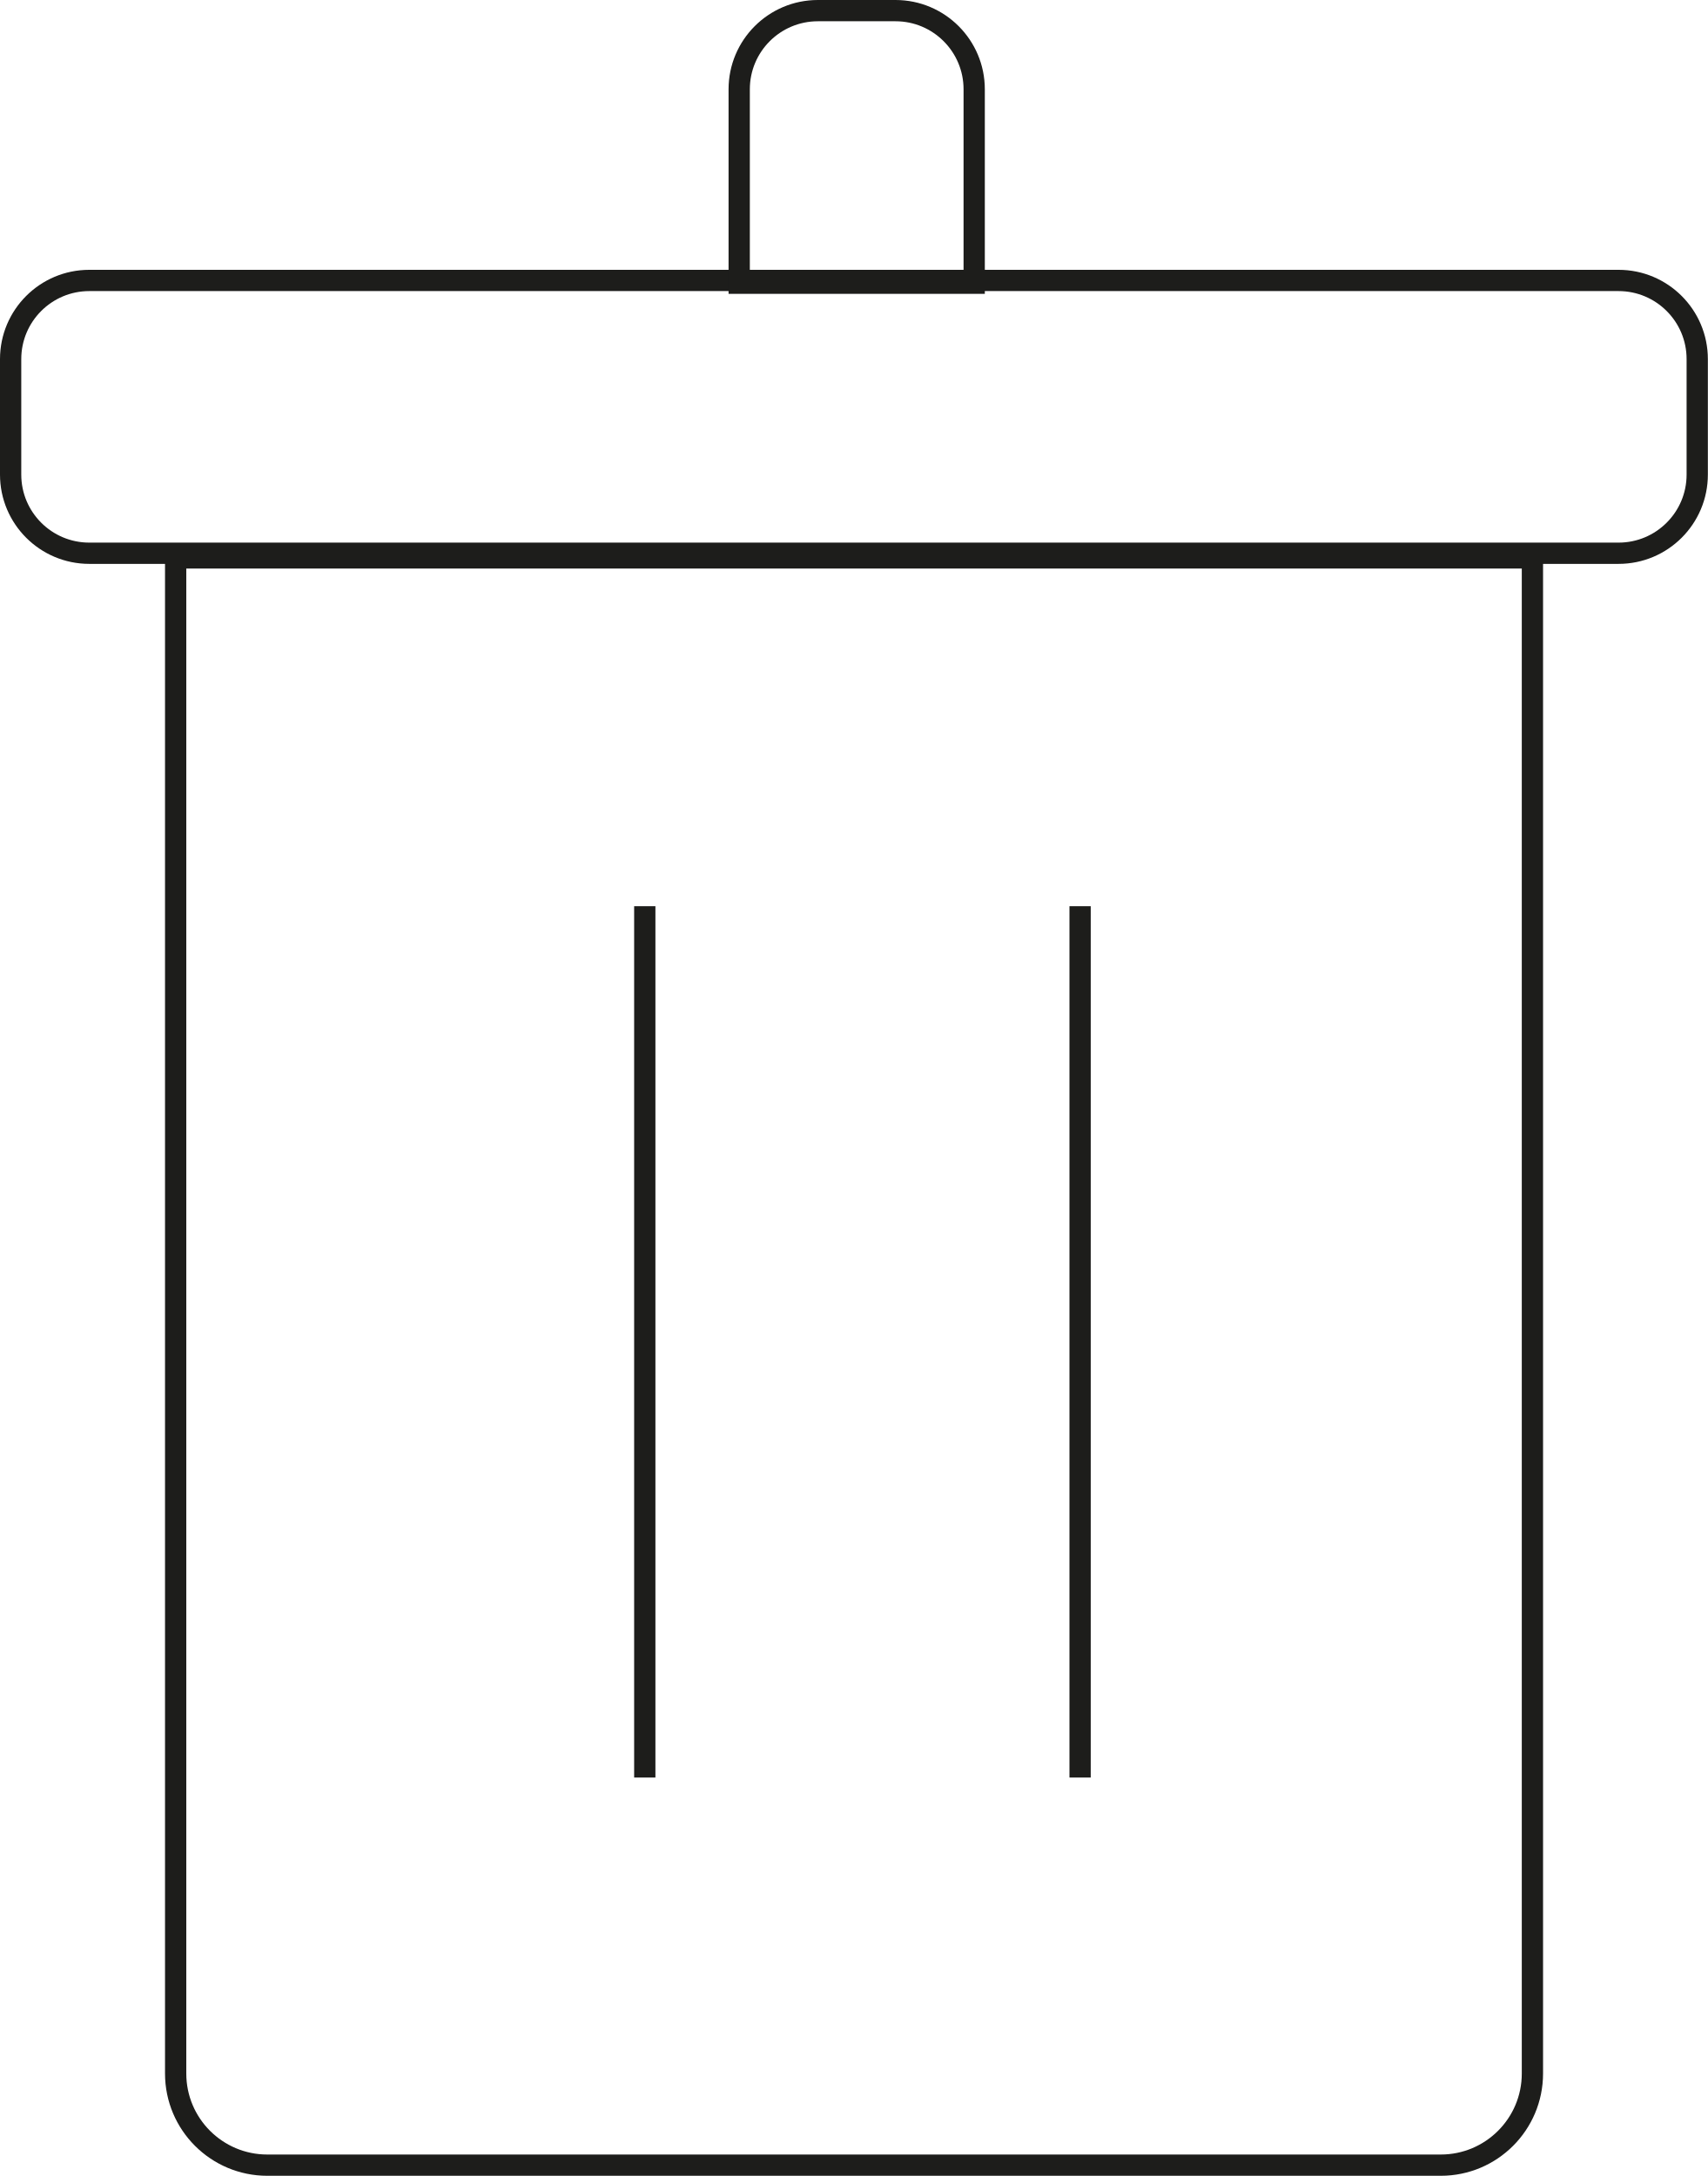
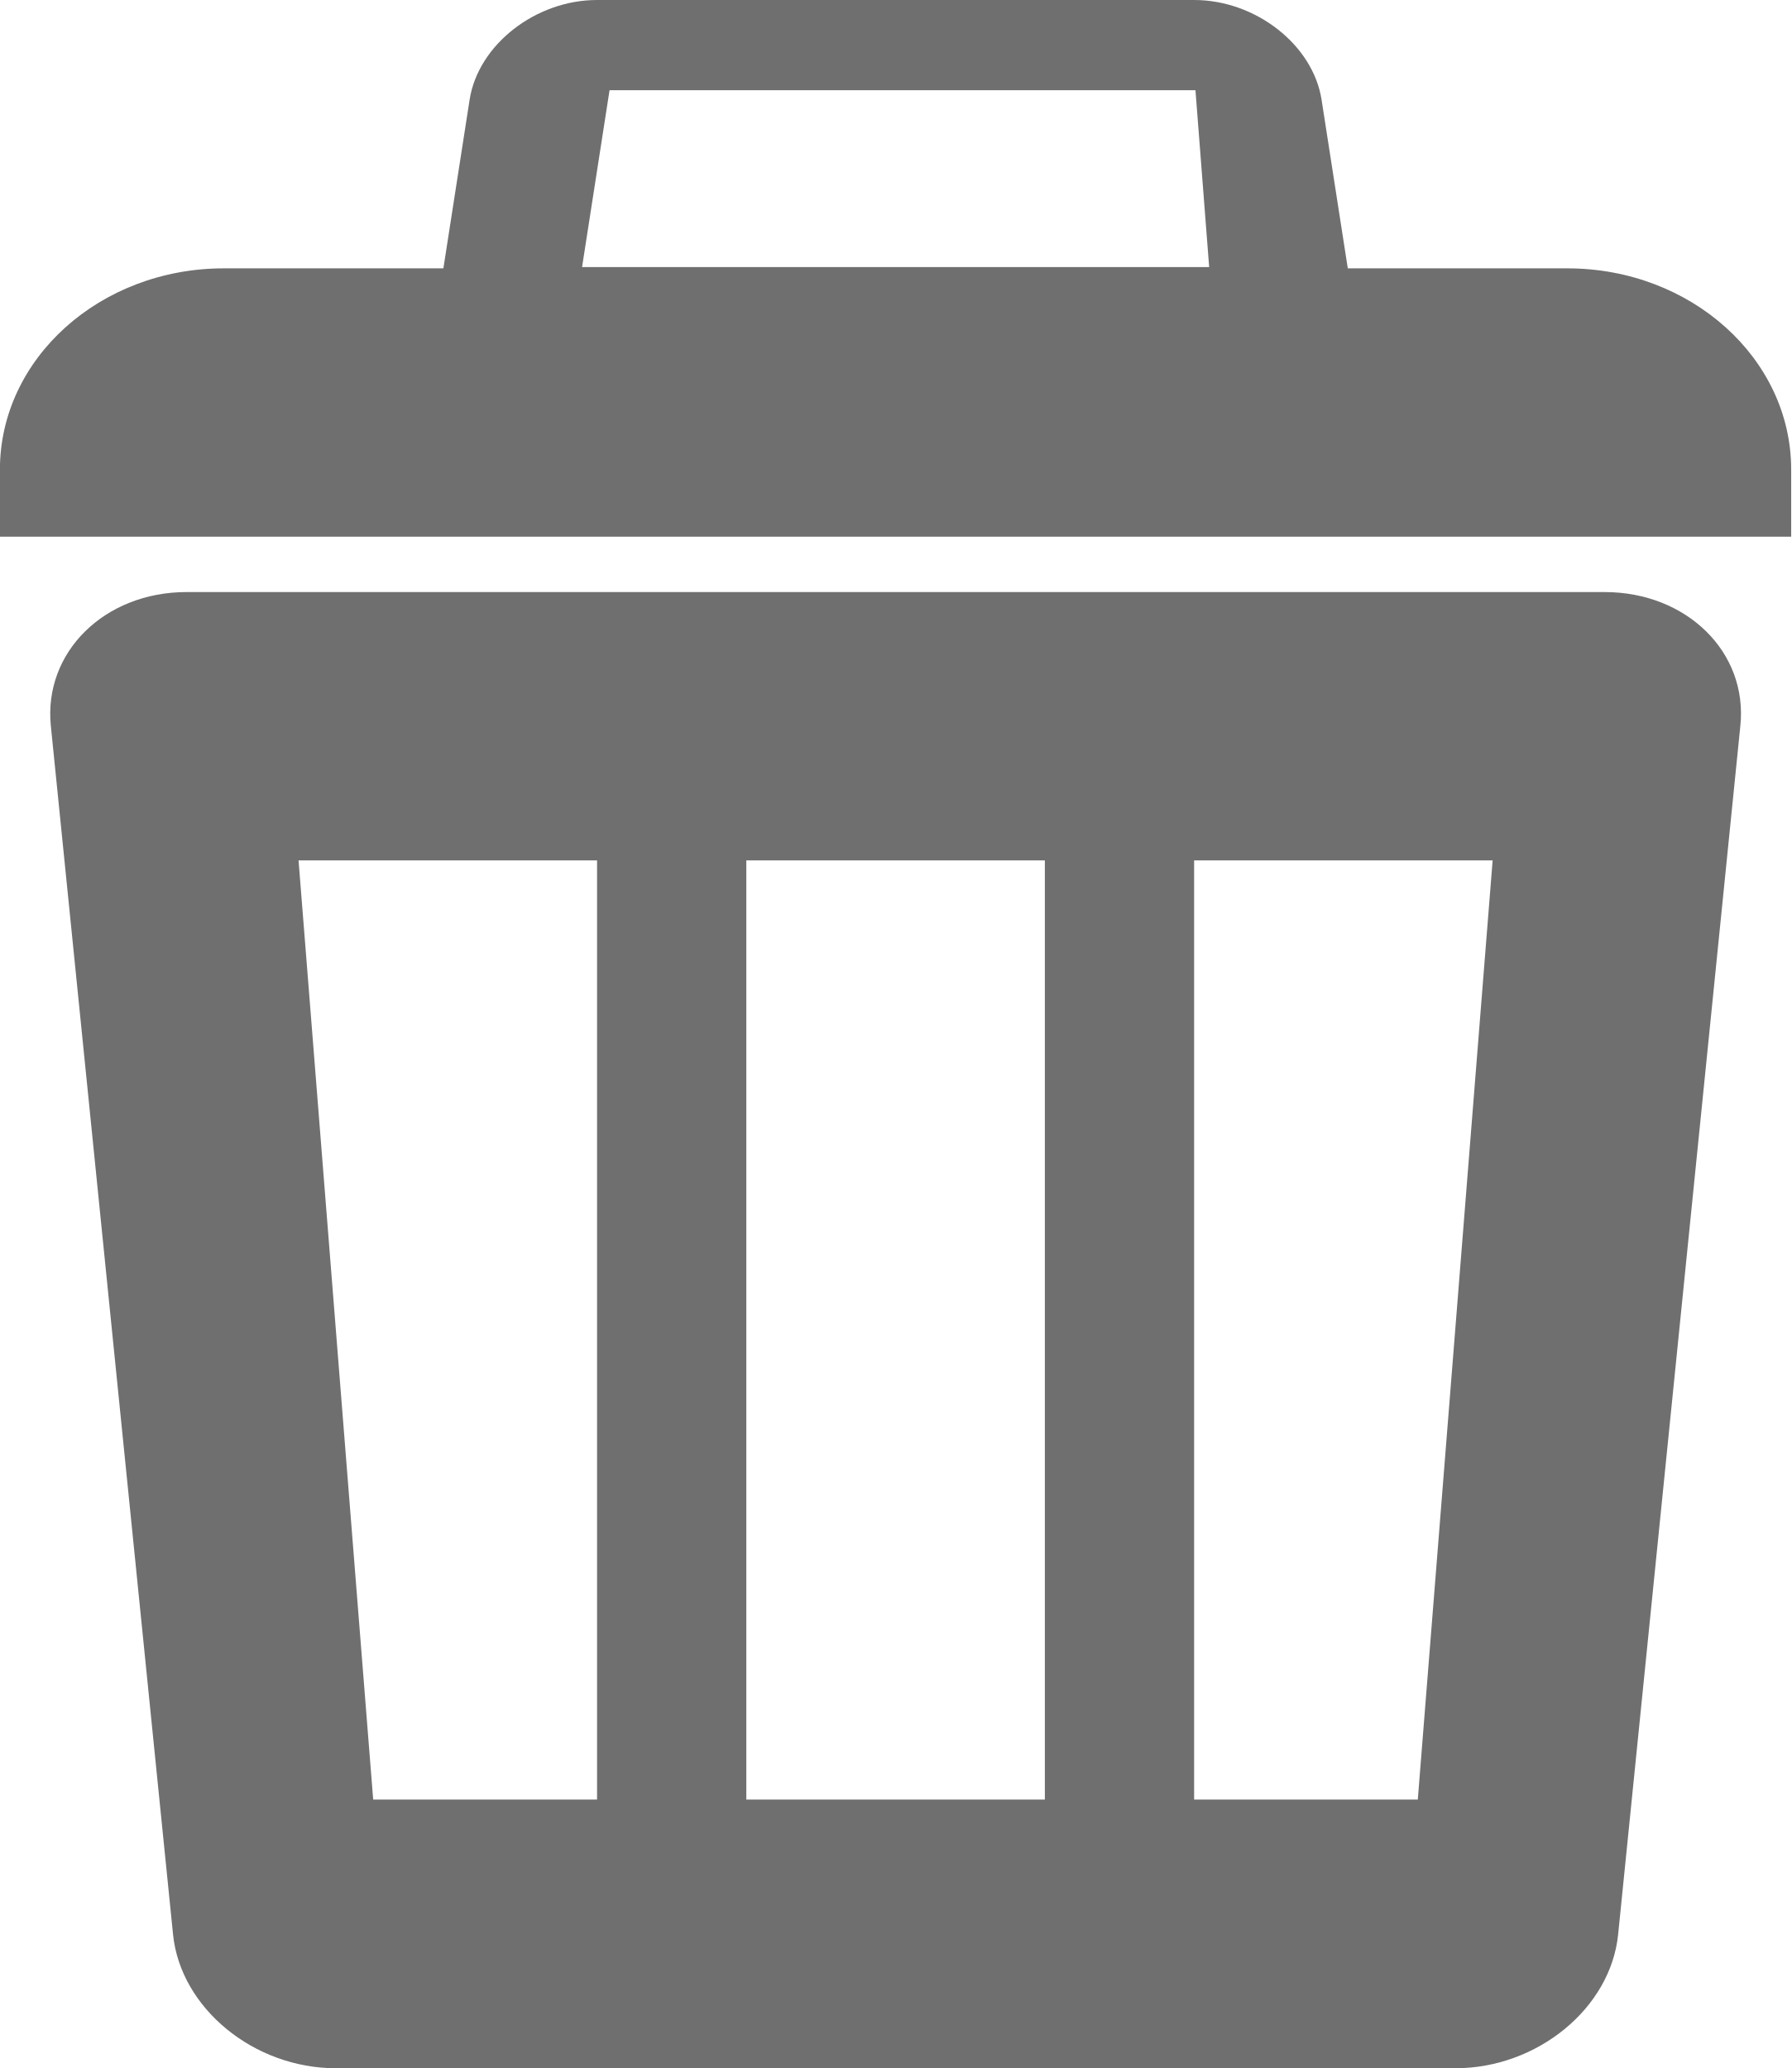
- <svg xmlns="http://www.w3.org/2000/svg" viewBox="0 0 80.31 102.34">
+ <svg xmlns="http://www.w3.org/2000/svg" id="Layer_2" data-name="Layer 2" viewBox="0 0 441.87 510.24">
  <defs>
-     <style>.cls-1{fill:none;stroke:#1d1d1b;stroke-miterlimit:10;}</style>
+     <style>.cls-1{fill:#706f6f;}</style>
  </defs>
-   <g id="Layer_2" data-name="Layer 2">
-     <g id="Layer_2-2" data-name="Layer 2">
-       <path class="cls-1" d="M8.26,26.24h63.8a0,0,0,0,1,0,0V97.52a4.31,4.31,0,0,1-4.31,4.31H12.57a4.31,4.31,0,0,1-4.31-4.31V26.24A0,0,0,0,1,8.26,26.24Z" />
-       <rect class="cls-1" x="0.5" y="13.19" width="79.31" height="12.83" rx="3.7" />
-       <line class="cls-1" x1="30.32" y1="42.62" x2="30.32" y2="83.6" />
-       <line class="cls-1" x1="50.79" y1="42.62" x2="50.79" y2="83.6" />
-       <path class="cls-1" d="M38.46.5h3.65a3.7,3.7,0,0,1,3.7,3.7v9.12a0,0,0,0,1,0,0H34.76a0,0,0,0,1,0,0V4.2A3.7,3.7,0,0,1,38.46.5Z" />
-     </g>
+   <g id="Multimedia">
+     <path class="cls-1" d="M452.42,66.21H398.27L391.8,24.6C389.69,11.07,375.54,0,360.36,0H213.07c-15.19,0-29.33,11.07-31.44,24.6l-6.47,41.61H121c-30.51,0-55.24,22.23-55.24,49.66v16.55H507.65V115.87C507.65,88.44,482.93,66.21,452.42,66.21ZM216.15,22.26H360.69l3.38,43.64H209.37Z" transform="translate(-65.78)" />
+     <path class="cls-1" d="M461.62,146.08H111.81c-20.25,0-35.32,14.85-33.49,33l30.15,298.22c1.84,18.14,19.91,33,40.17,33H424.8c20.25,0,38.32-14.83,40.16-33l30.15-298.22C497,160.93,481.88,146.08,461.62,146.08ZM213.07,444H157.84L139.43,212.29h73.64Zm110.47,0H249.89V212.29h73.65Zm92,0H360.36V212.29H434Z" transform="translate(-65.78)" />
  </g>
</svg>
